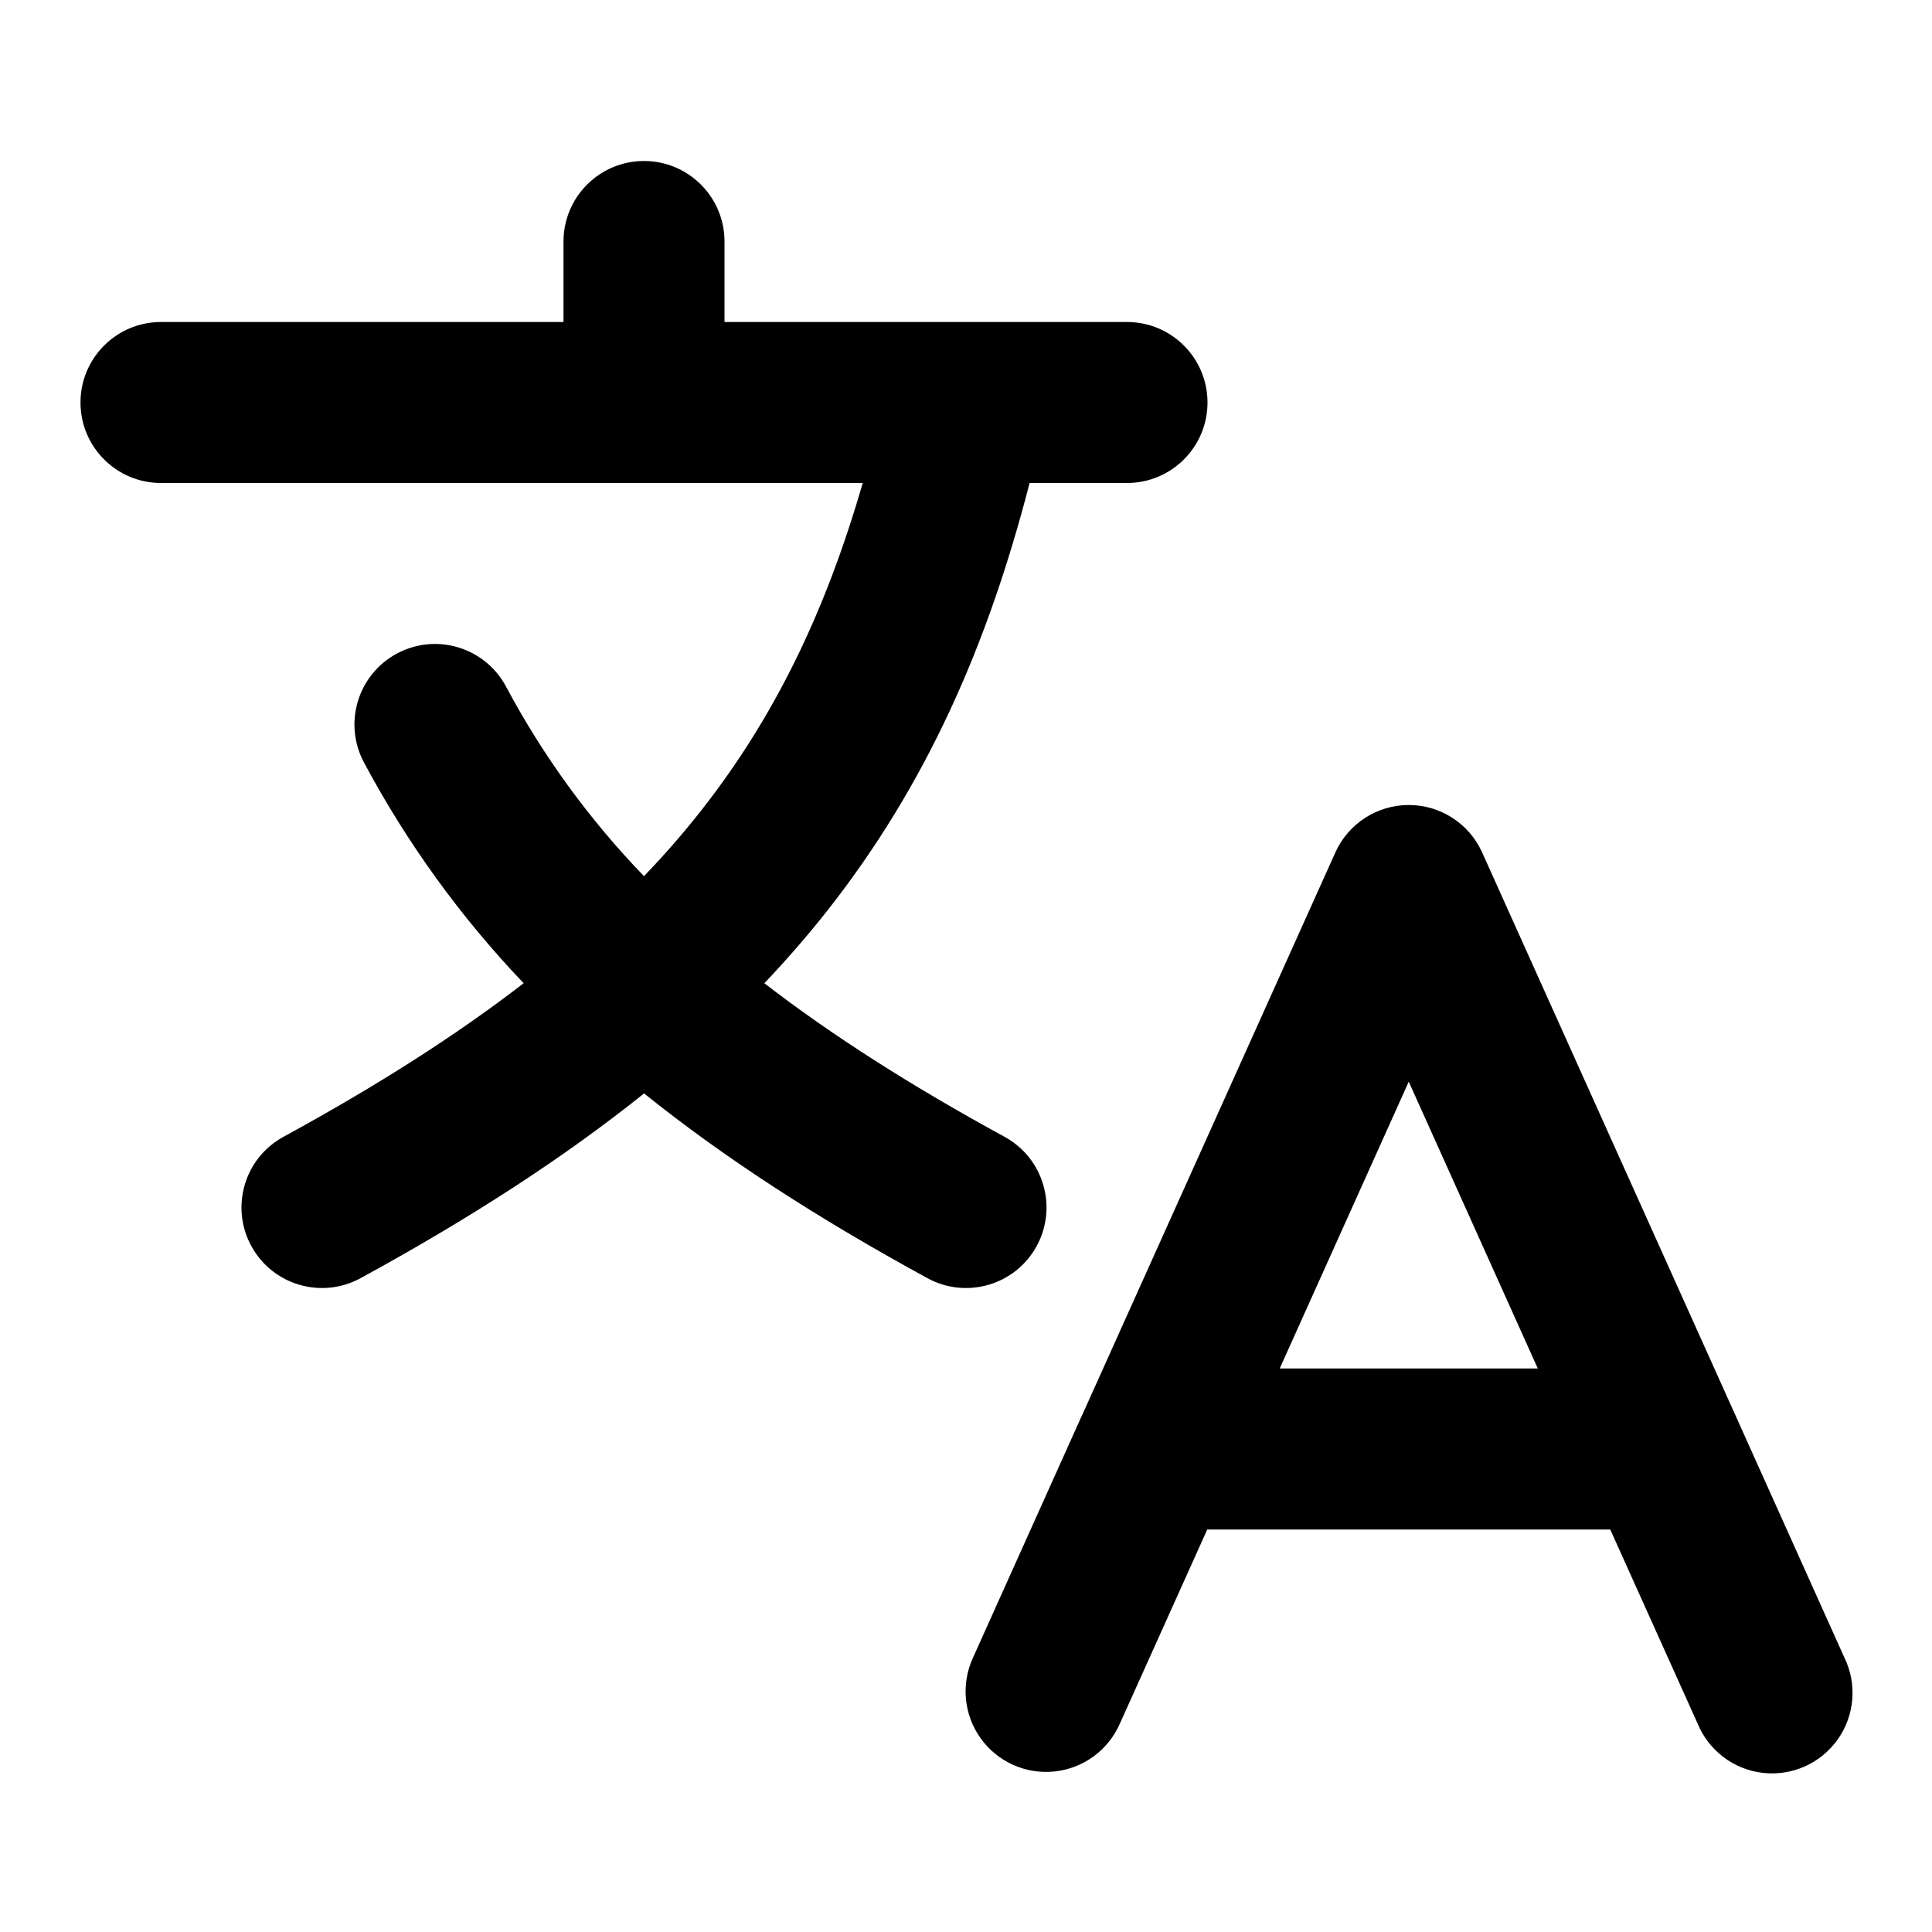
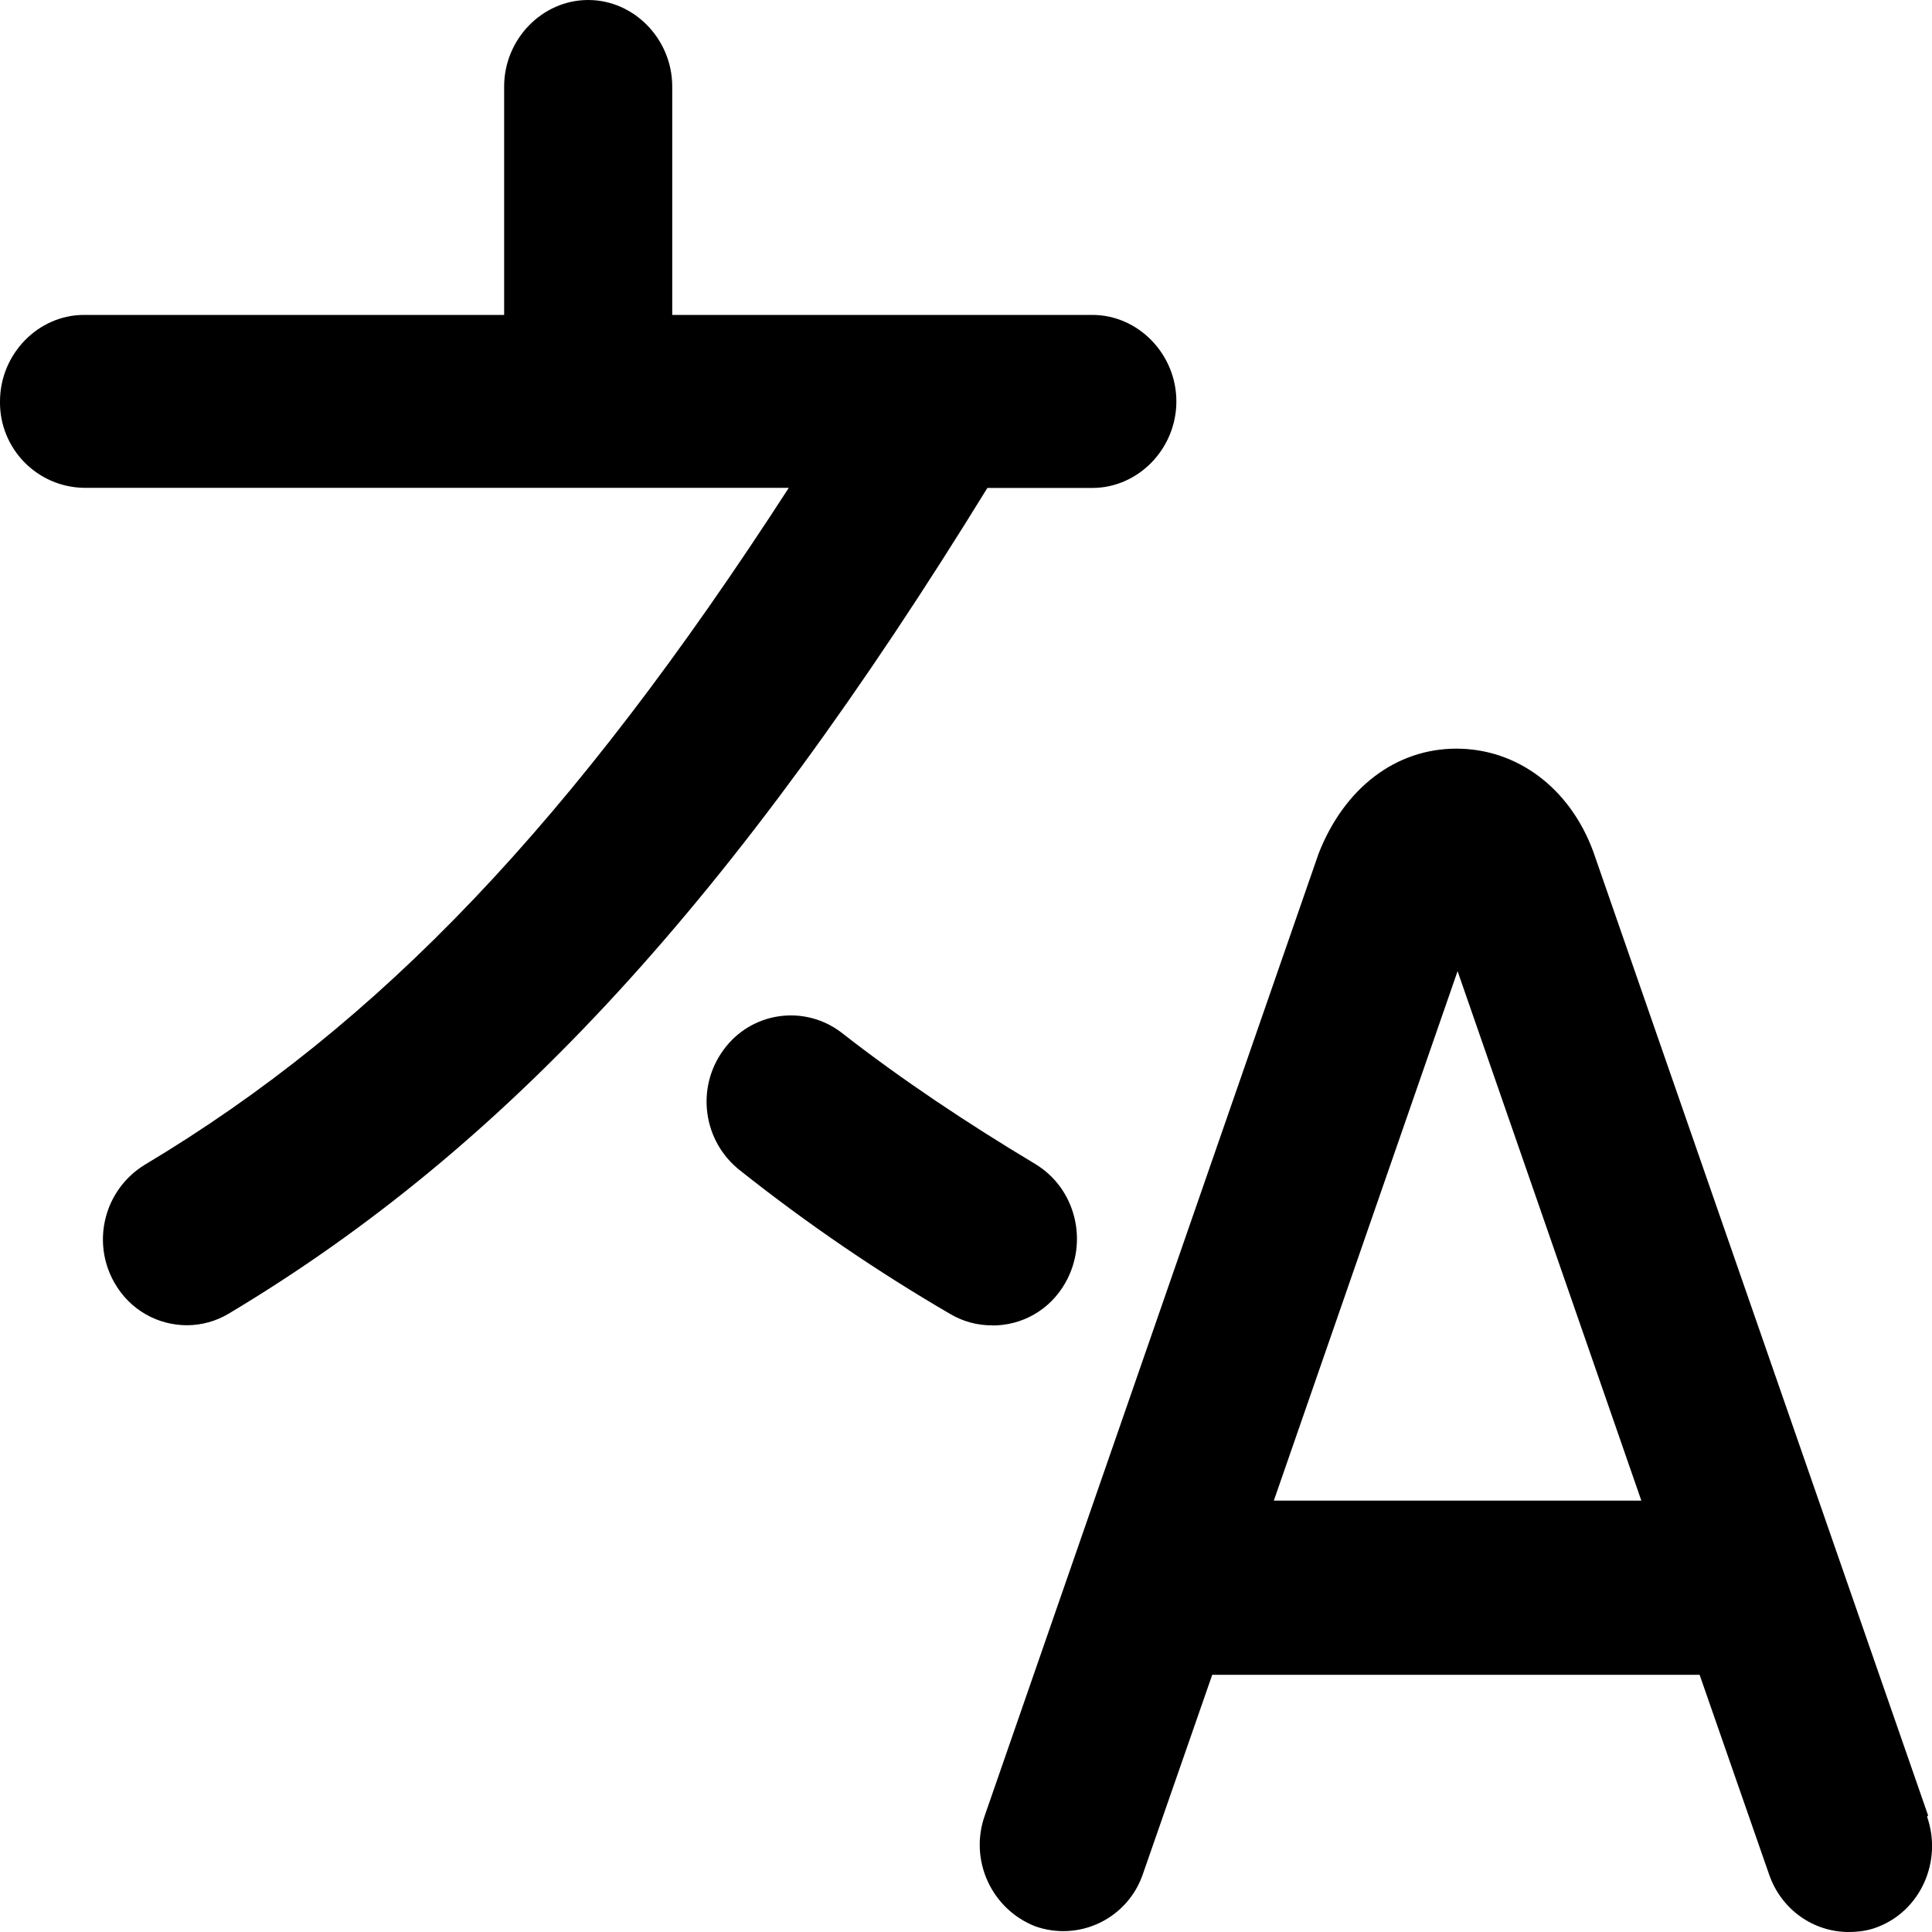
- <svg xmlns="http://www.w3.org/2000/svg" viewBox="0 0 24 24">
-   <g fill="#000000">
-     <path d="M8 2a1 1 0 0 1 1 1v1h5a1 1 0 0 1 0 2h-1.21c-.522 2.028-1.289 3.754-2.503 5.3q-.37.47-.792.914c.833.643 1.817 1.271 2.984 1.908a1 1 0 1 1-.958 1.756c-1.362-.743-2.526-1.496-3.52-2.295c-.998.8-2.163 1.553-3.522 2.295a1 1 0 0 1-.958-1.756c1.17-.638 2.152-1.266 2.984-1.908a12.5 12.5 0 0 1-1.984-2.743a1 1 0 1 1 1.765-.942A10.5 10.5 0 0 0 8 10.884q.386-.402.714-.82c.91-1.16 1.542-2.466 2.003-4.064H2a1 1 0 0 1 0-2h5V3a1 1 0 0 1 1-1" />
-     <path fill-rule="evenodd" d="M17.5 10a1 1 0 0 1 .912.59l3.141 6.98l.008.016l.006.014l.004.01l1.34 2.98a1 1 0 1 1-1.823.82L20.003 19h-5.006l-1.085 2.41a1 1 0 1 1-1.824-.82l1.34-2.98l.019-.04l3.141-6.98A1 1 0 0 1 17.5 10m-1.603 7h3.206L17.5 13.437z" />
-   </g>
+ <svg xmlns="http://www.w3.org/2000/svg" viewBox="0 0 18 18">
+   <path fill="#000" d="m17.964 16.915-3.121-8.984c-.219-.591-.71-.956-1.274-.956-.564 0-1.044.365-1.284.978L9.175 16.915a.816.816 0 0 0 .47 1.032.783.783 0 0 0 1.002-.484l.647-1.859h4.541l.647 1.859c.115.333.418.537.741.537.084 0 .177-.011.261-.043.407-.15.616-.613.47-1.032l.01-.011Zm-6.096-2.934 1.712-4.933 1.712 4.933H11.868ZM9.206 4.535C6.847 8.371 4.718 10.693 2.129 12.24a.76.76 0 0 1-.386.107c-.271 0-.532-.14-.678-.398a.815.815 0 0 1 .282-1.096c2.192-1.311 3.987-3.192 6.002-6.308H.783A.795.795 0 0 1 0 3.74c0-.441.355-.806.783-.806H4.697V.806C4.697.365 5.052 0 5.48 0c.428 0 .783.365.783.806v2.128h3.914c.428 0 .783.365.783.806 0 .441-.355.806-.783.806h-.981l.01-.011ZM9.248 12.348a.76.76 0 0 1-.397-.107 16.5 16.5 0 0 1-1.952-1.333.815.815 0 0 1-.157-1.128.774.774 0 0 1 1.096-.161c.564.441 1.179.849 1.806 1.225.376.226.501.72.282 1.107-.146.258-.407.398-.678.398Z" />
</svg>
